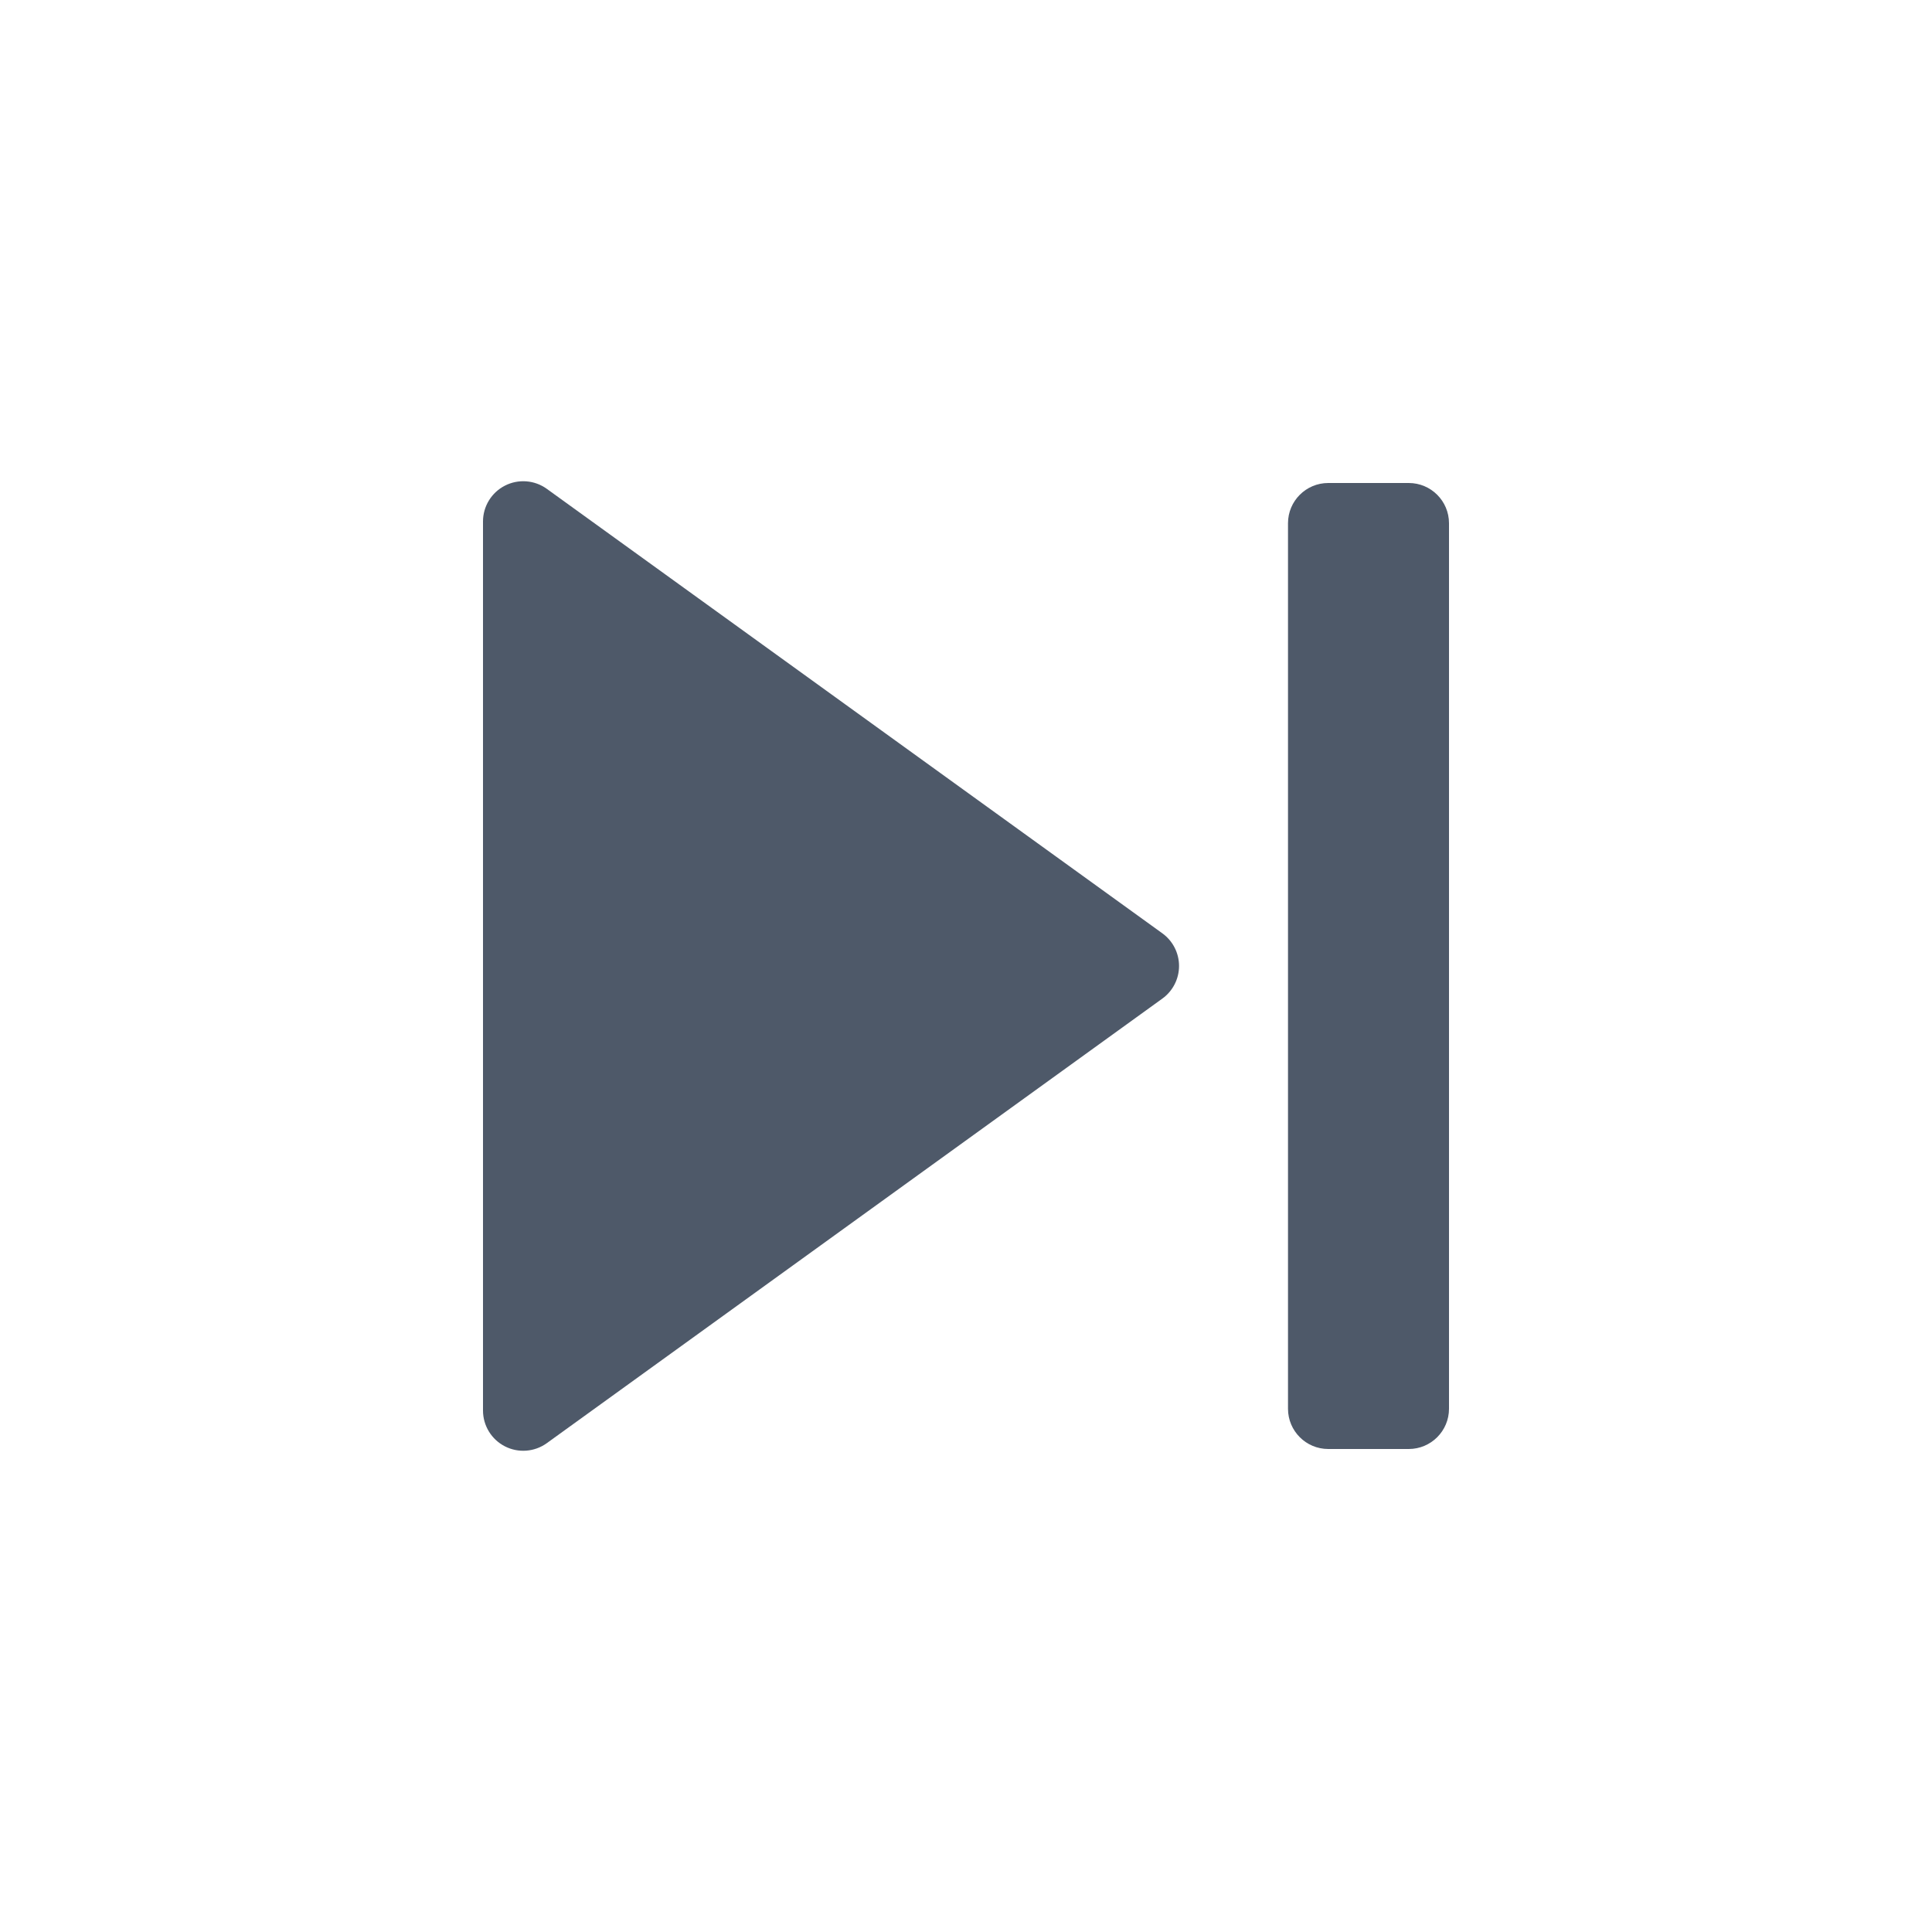
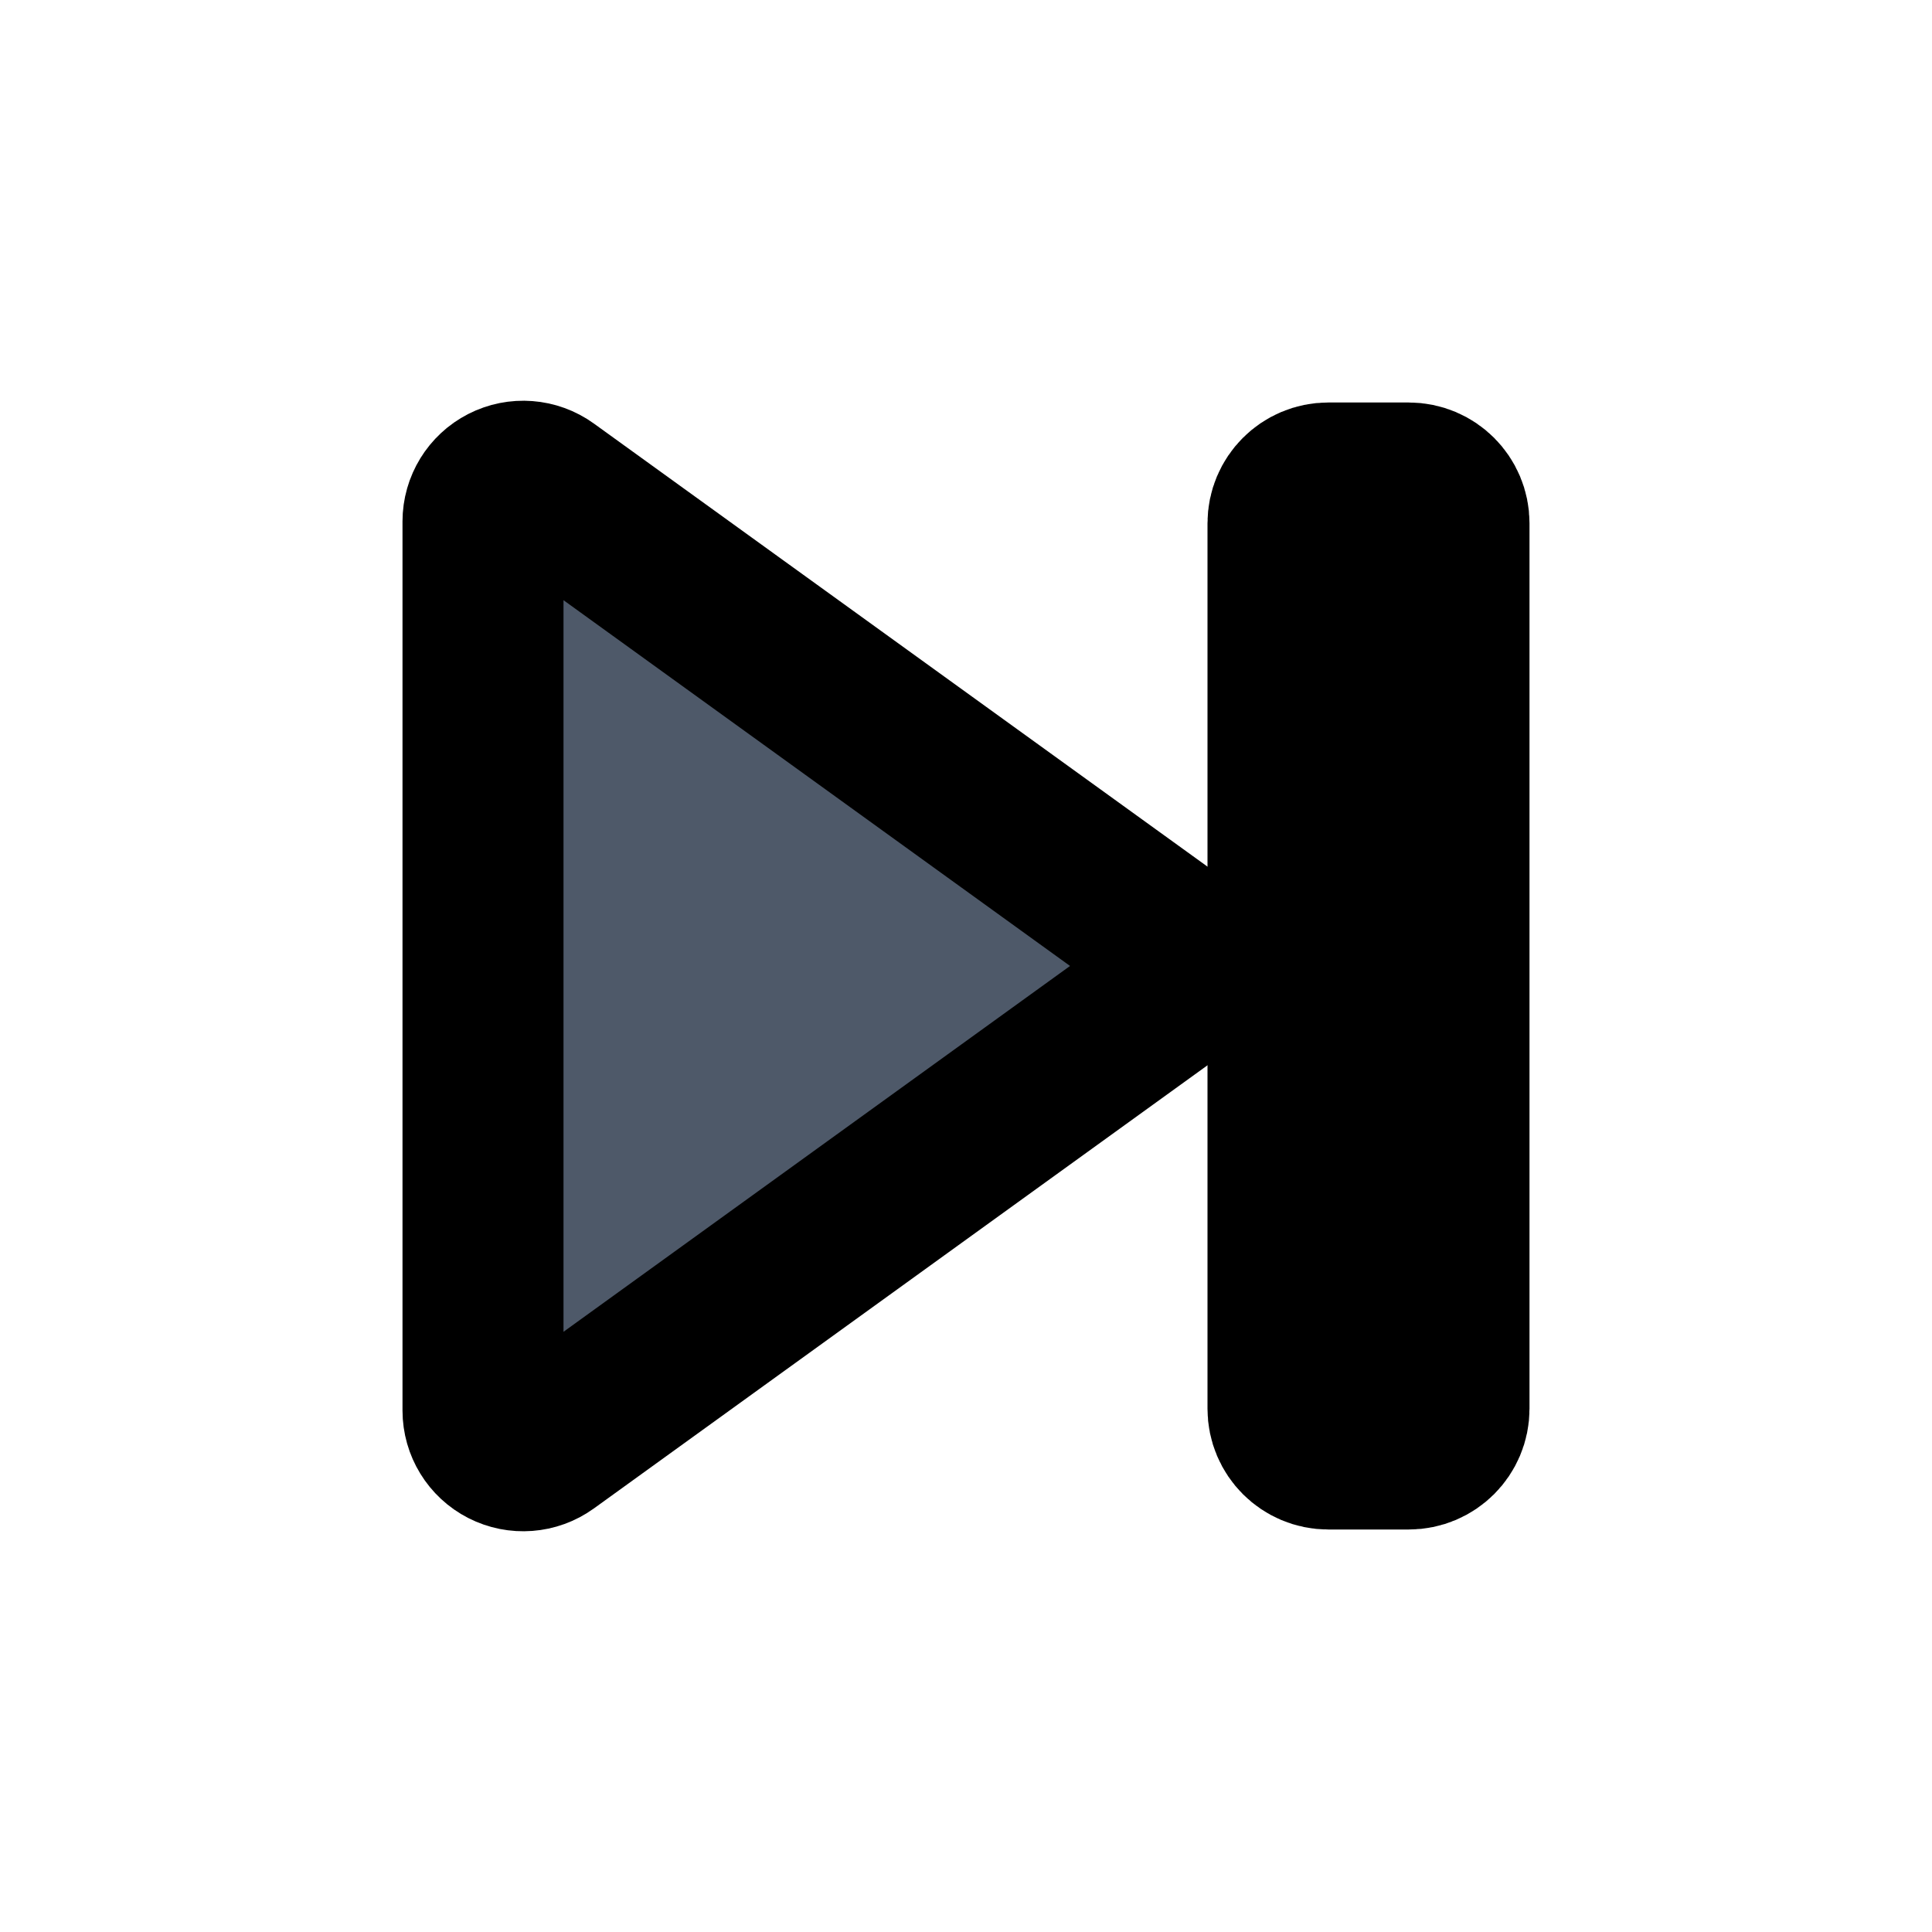
- <svg width="48" height="48" viewBox="0 0 48 48" fill="none">
-   <path d="M13.585 12.145a1 1 0 00-1.585.81v22.09a1 1 0 001.585.81L28.878 24.81a1 1 0 000-1.622L13.585 12.145z" fill="#4E5969" />
+ <svg viewBox="0 0 48 48" fill="none" stroke="currentColor" stroke-width="4">&gt;<path d="M13.585 12.145a1 1 0 00-1.585.81v22.09a1 1 0 001.585.81L28.878 24.81a1 1 0 000-1.622L13.585 12.145z" fill="#4E5969" />
  <path fill-rule="evenodd" clip-rule="evenodd" d="M33 36a1 1 0 01-1-1V13a1 1 0 011-1h2a1 1 0 011 1v22a1 1 0 01-1 1h-2z" fill="#4E5969" />
</svg>
